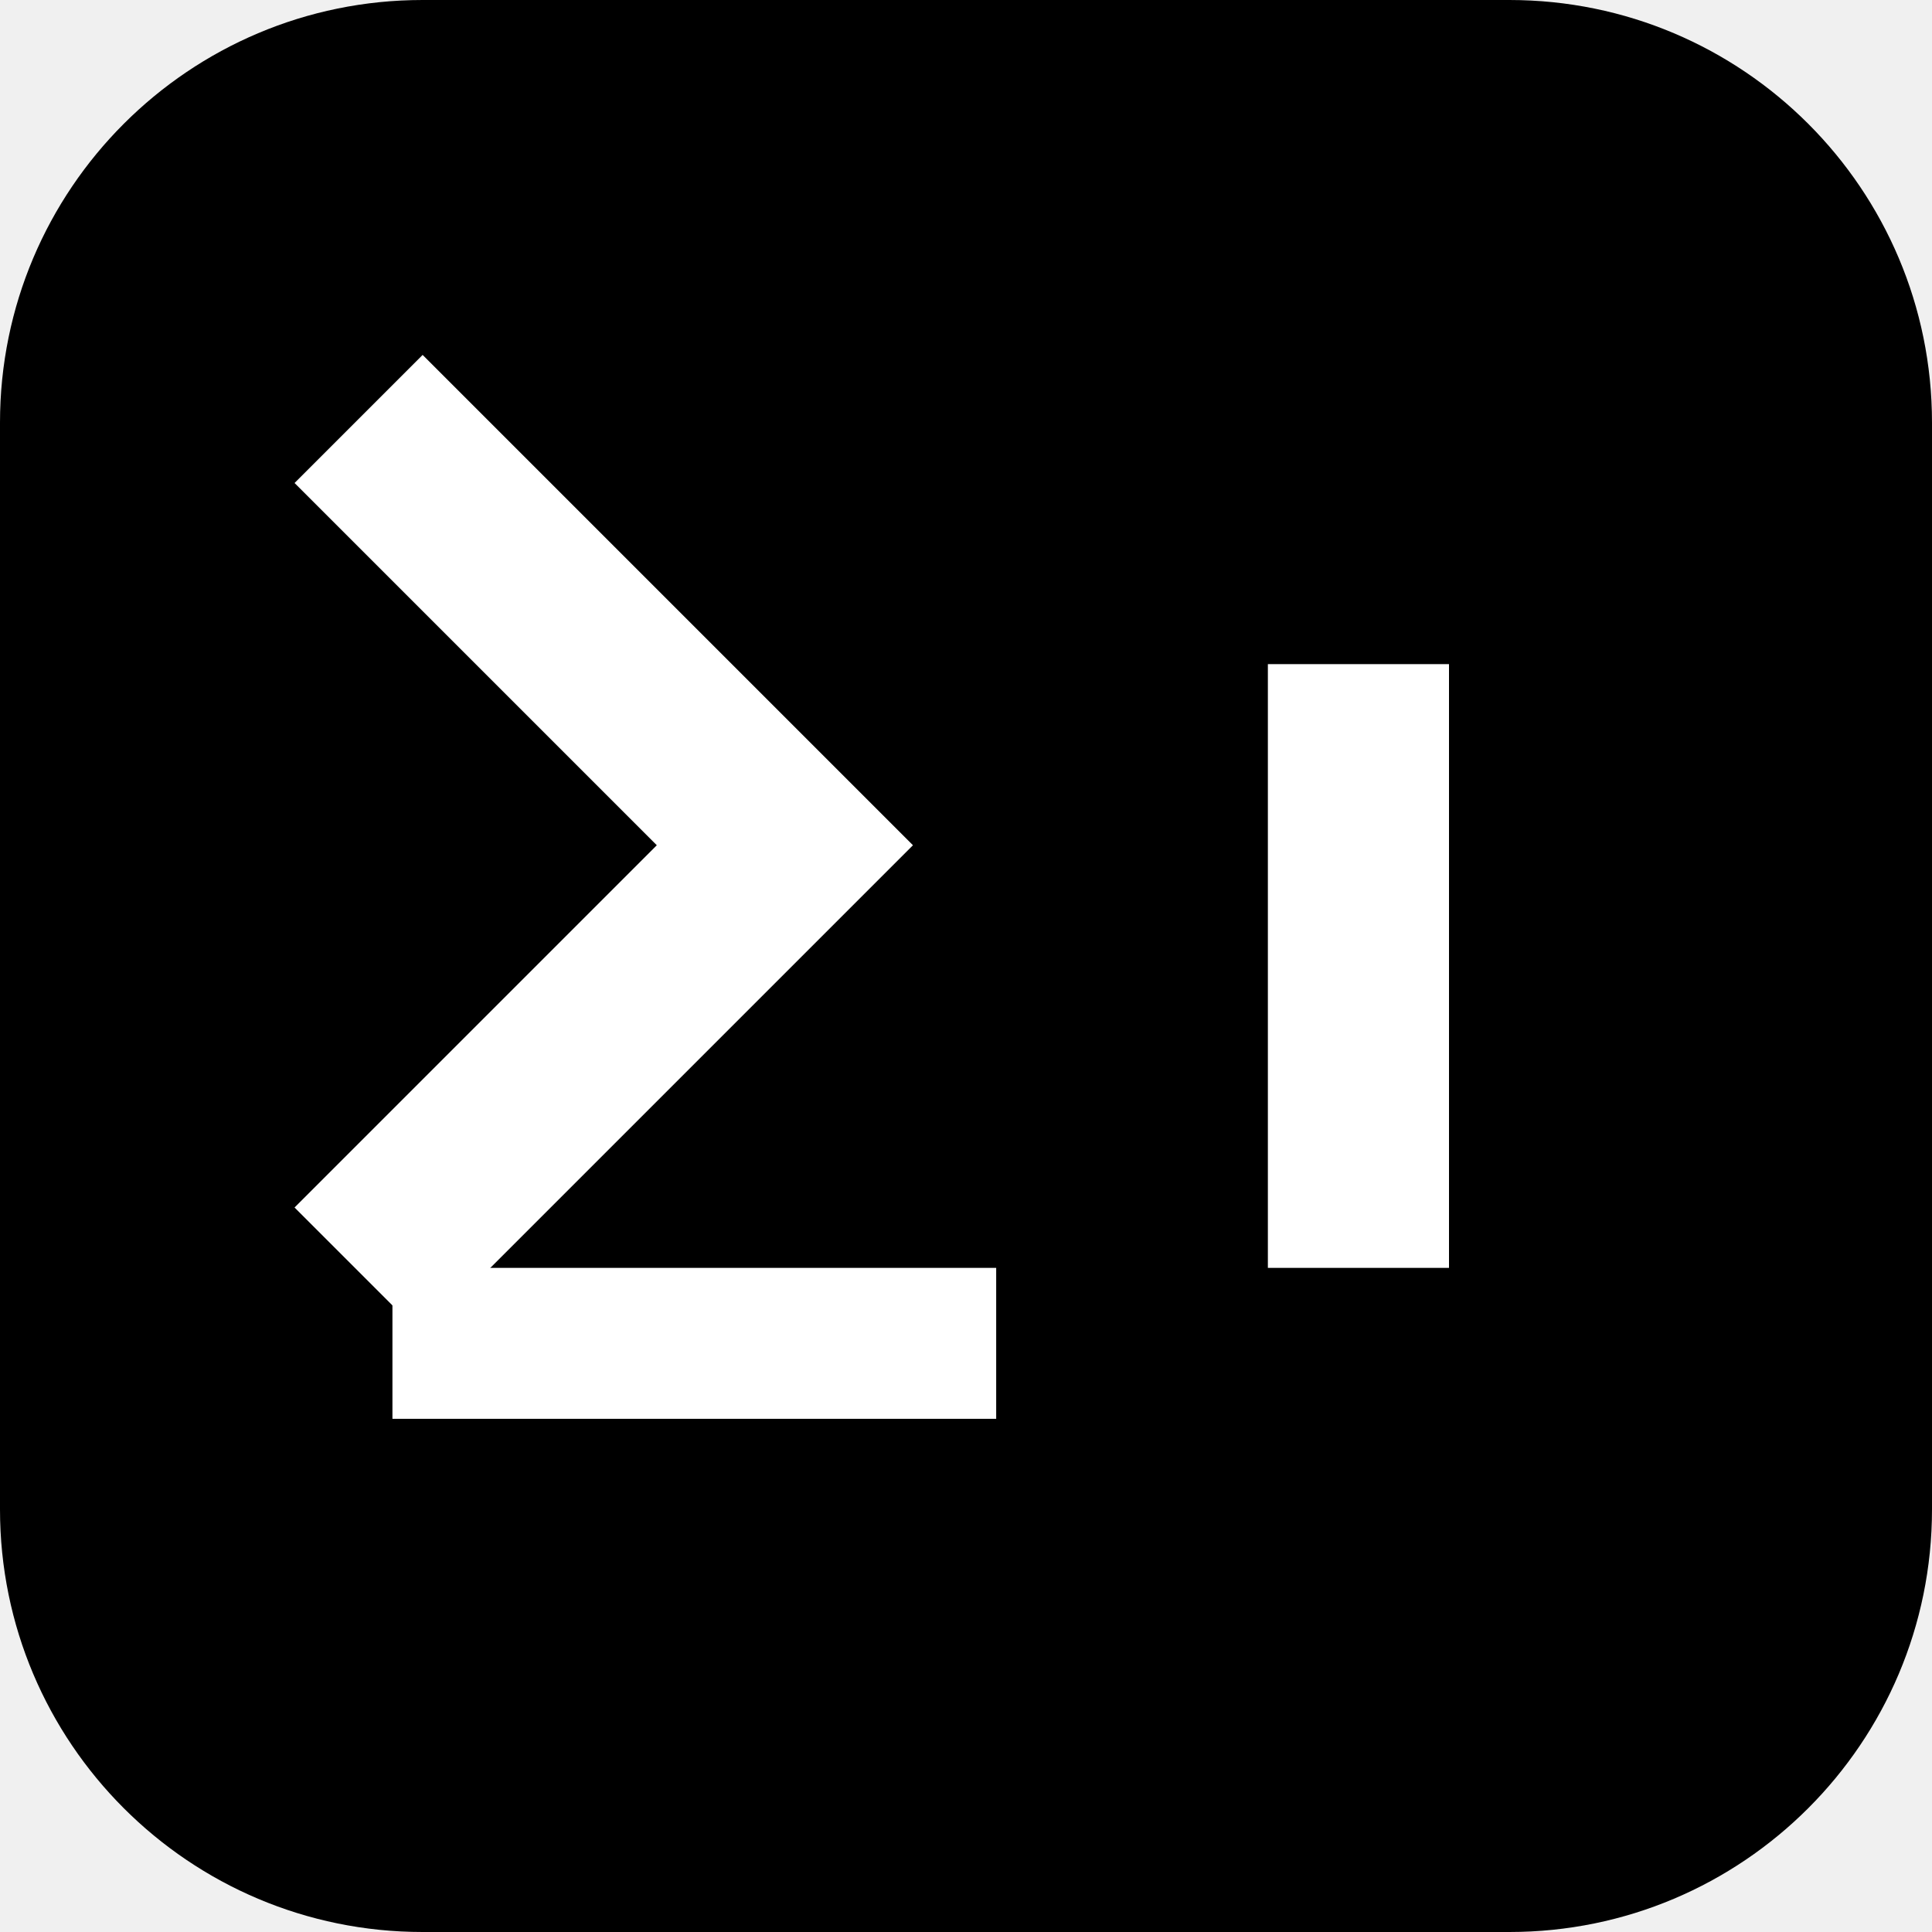
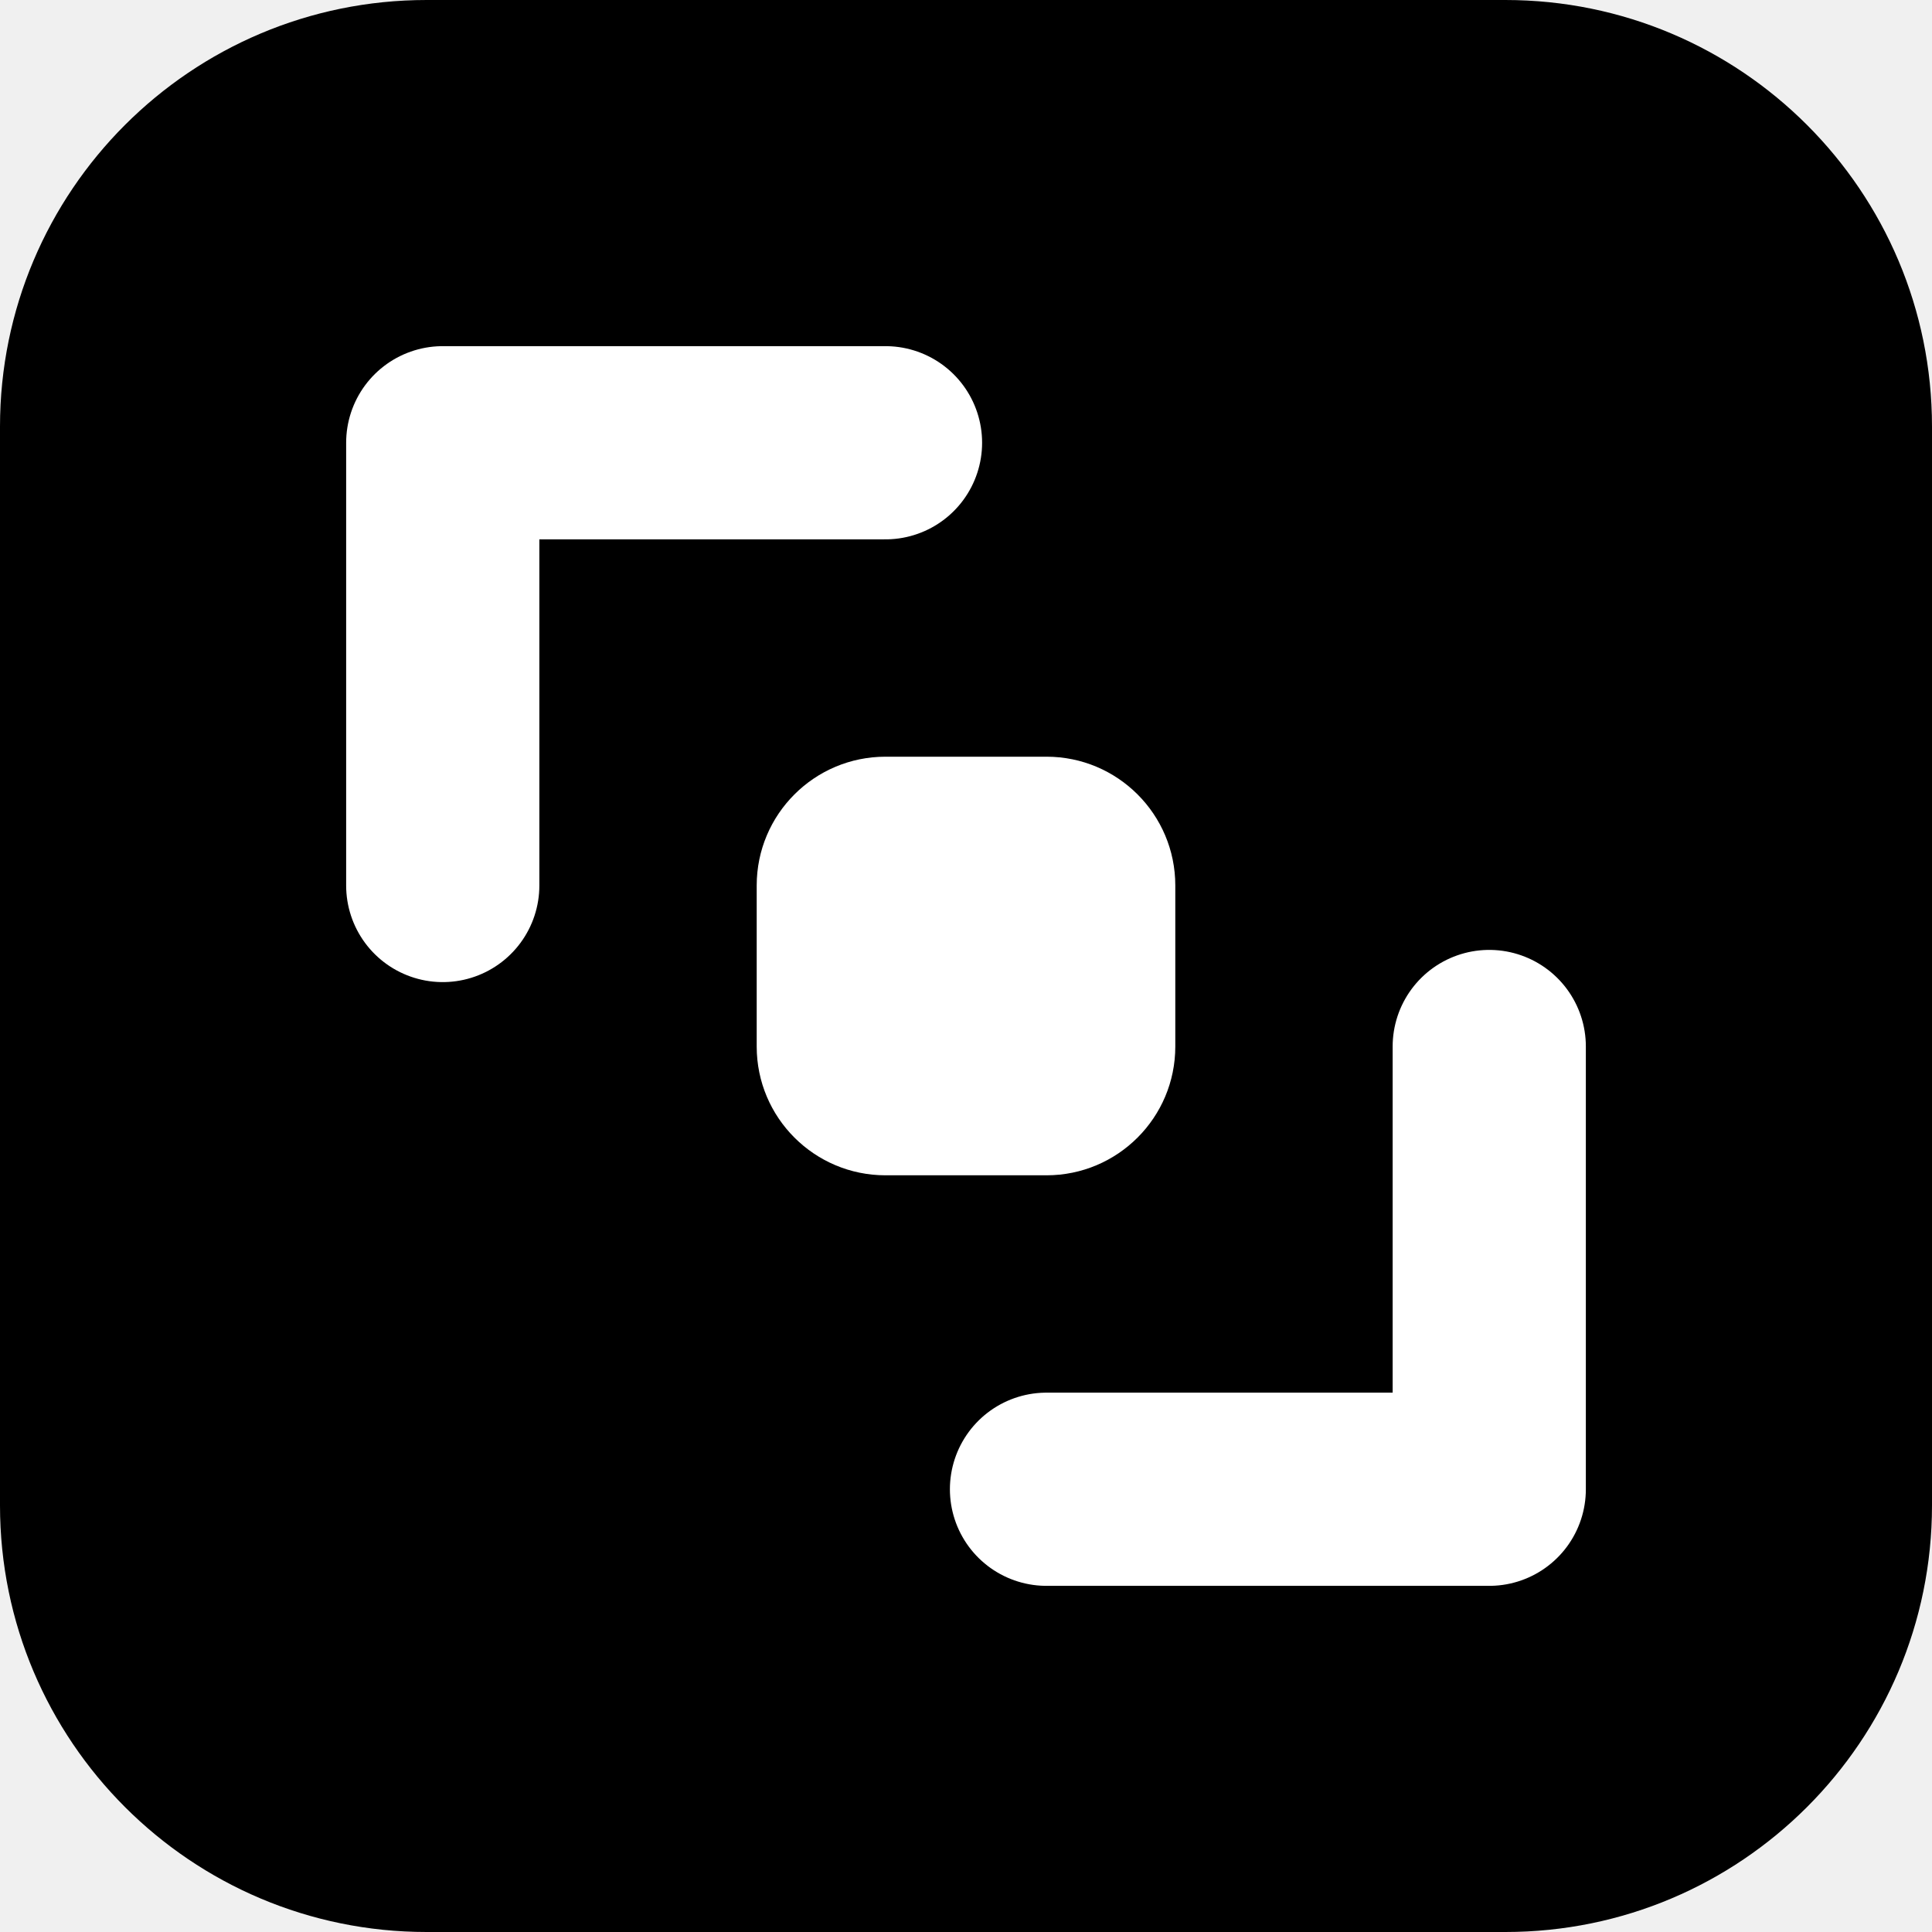
- <svg xmlns="http://www.w3.org/2000/svg" viewBox="0 0 64 64" width="64" height="64" role="img" aria-label="LAdmin">
-   <rect width="64" height="64" rx="14" fill="currentColor" />
-   <path d="M14 16 L26 28 L14 40" stroke="#ffffff" stroke-width="6" stroke-linecap="square" stroke-linejoin="miter" fill="none" />
-   <rect x="13" y="42" width="20" height="5" fill="#ffffff" />
-   <rect x="42" y="22" width="6" height="20" fill="#ffffff" />
+ <svg xmlns="http://www.w3.org/2000/svg" viewBox="0 0 24 24" width="64" height="64" role="img" aria-label="LAdmin">
+   <rect width="24" height="24" rx="5.3" fill="currentColor" />
+   <path d="M5.5 11V5.5H11M18.5 13v5.5H13" fill="none" stroke="#ffffff" stroke-width="2.4" stroke-linecap="round" stroke-linejoin="round" />
+   <rect x="9.4" y="9.4" width="5.2" height="5.2" rx="1.6" fill="#ffffff" />
</svg>
